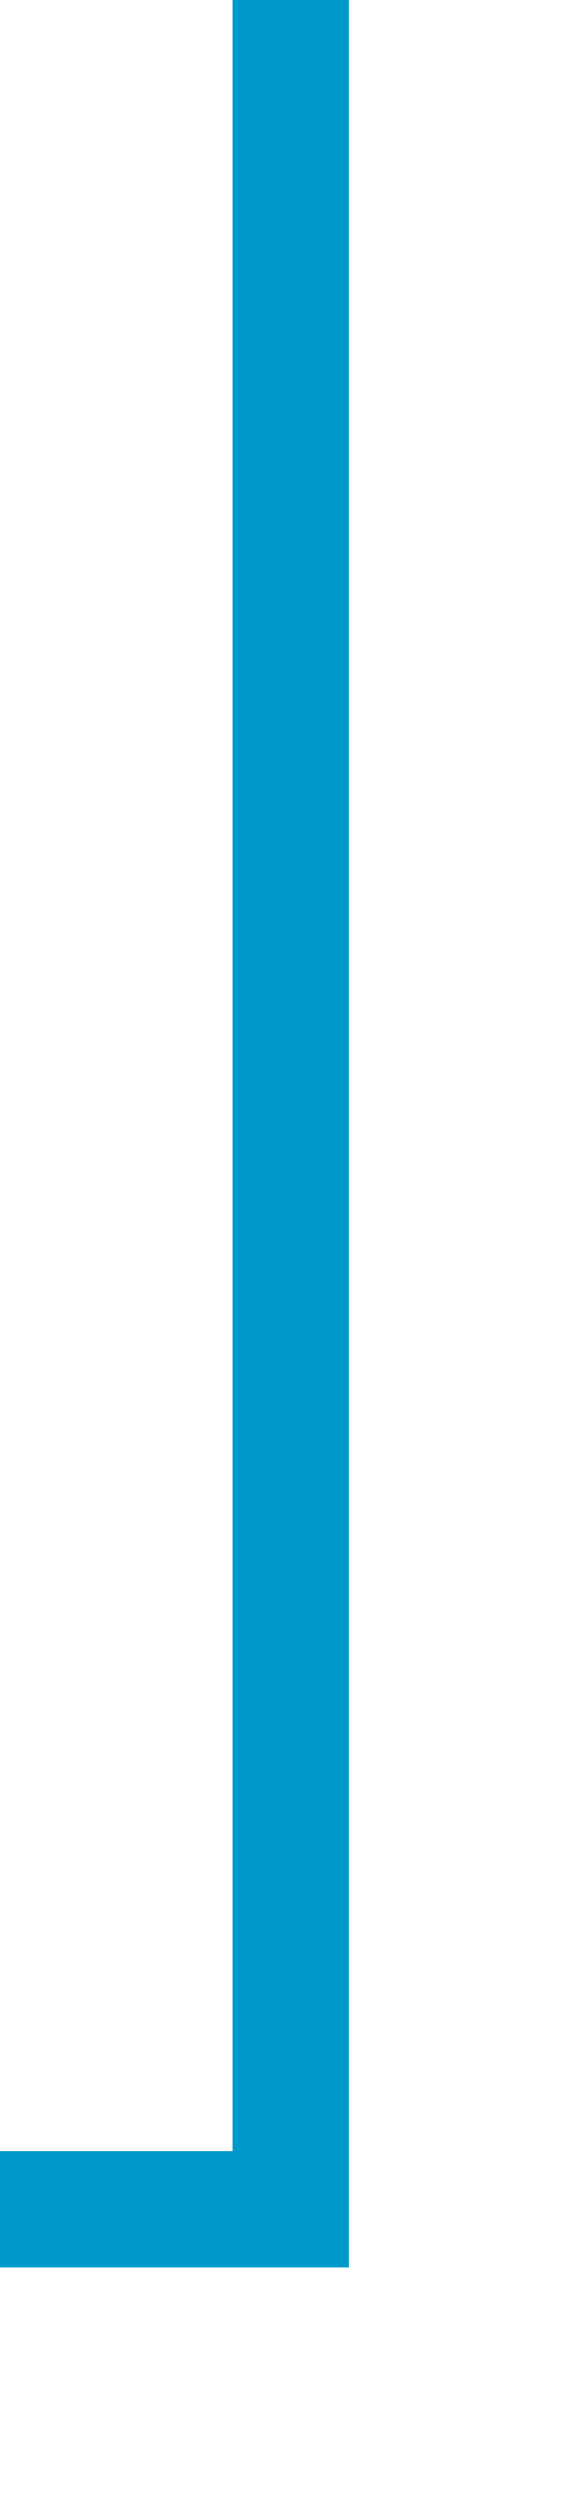
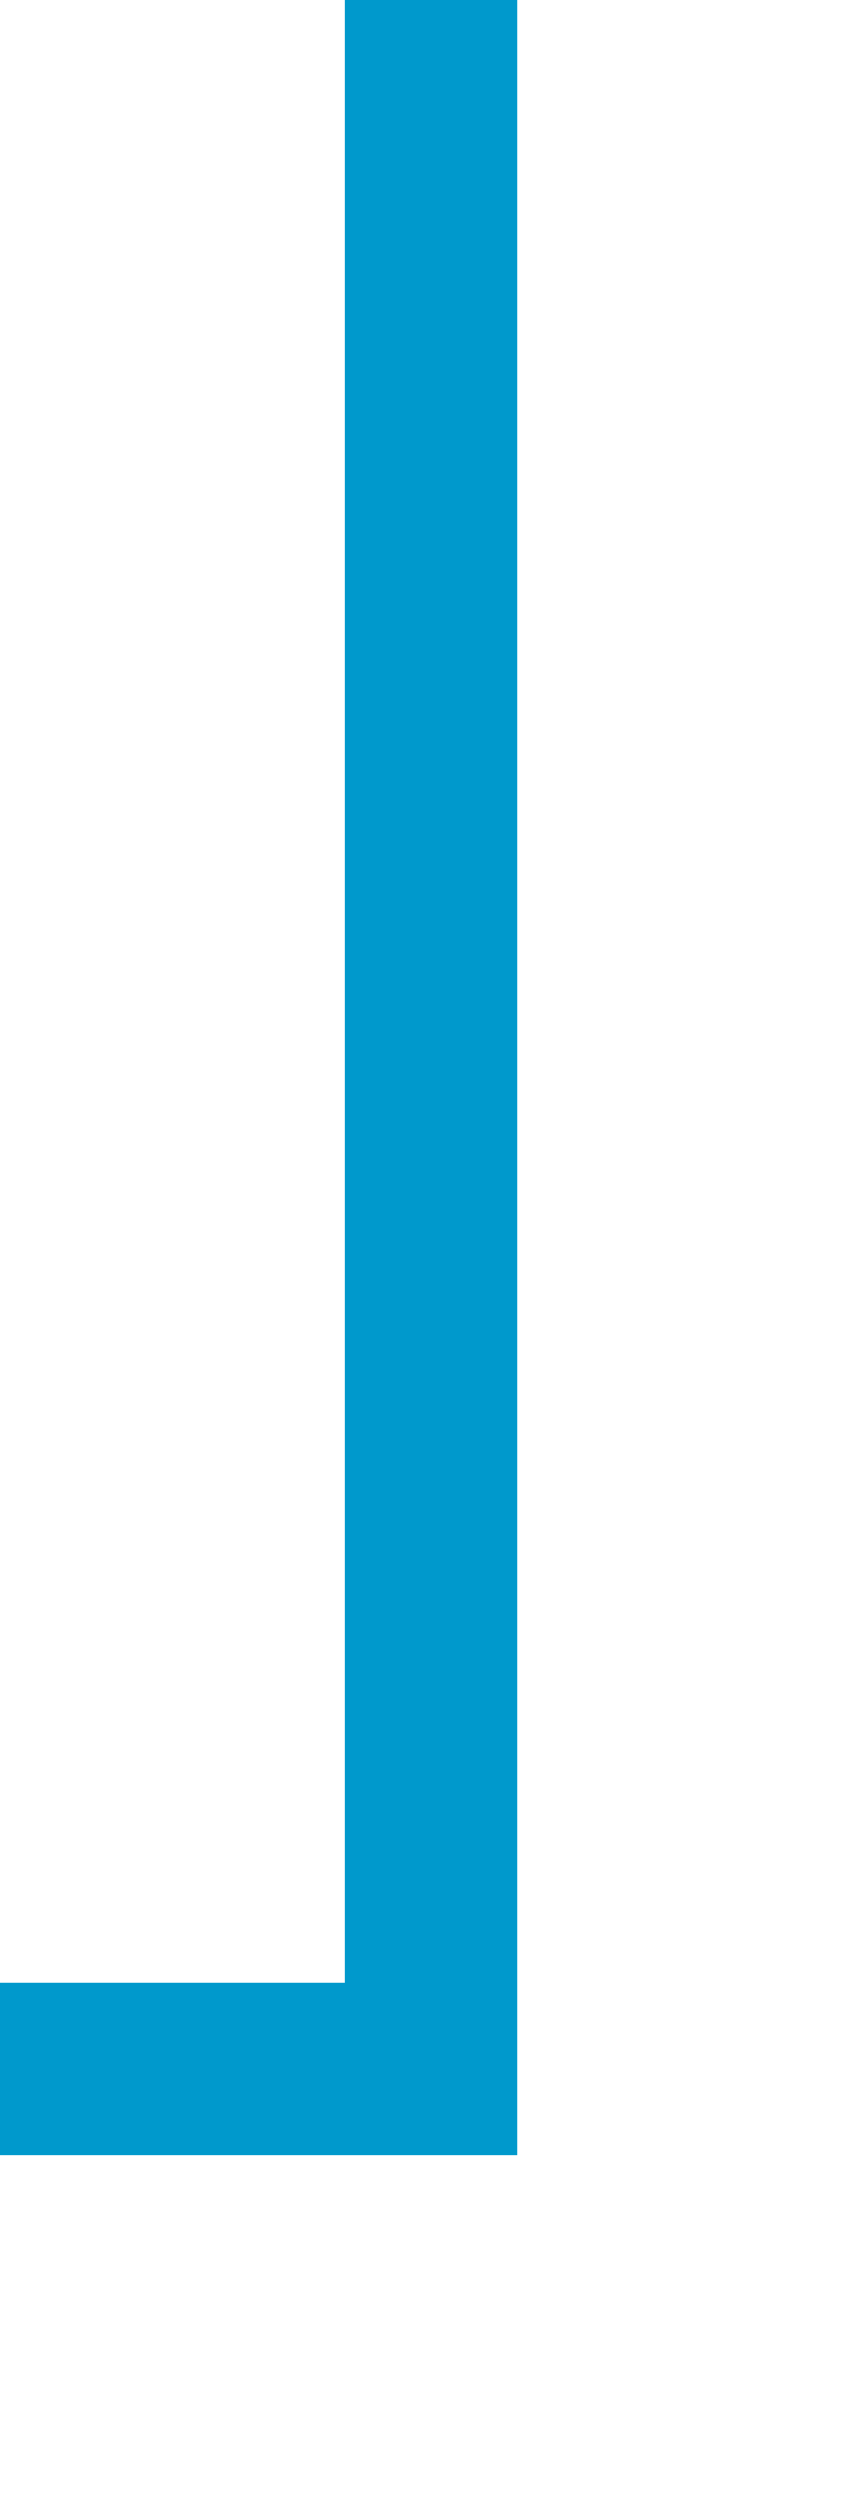
- <svg xmlns="http://www.w3.org/2000/svg" version="1.1" width="10px" height="43px" preserveAspectRatio="xMidYMin meet" viewBox="2247 712  8 43">
-   <path d="M 2251 712  L 2251 750  L 2050 750  L 2050 794  " stroke-width="2" stroke="#0099cc" fill="none" />
-   <path d="M 2042.4 793  L 2050 800  L 2057.6 793  L 2042.4 793  Z " fill-rule="nonzero" fill="#0099cc" stroke="none" />
+ <svg xmlns="http://www.w3.org/2000/svg" version="1.1" width="10px" height="29px" preserveAspectRatio="xMidYMin meet" viewBox="2247 466  8 29">
+   <path d="M 2251 466  L 2251 490  L 2050 490  L 2050 524  " stroke-width="2" stroke="#0099cc" fill="none" />
+   <path d="M 2042.4 523  L 2050 530  L 2057.6 523  L 2042.4 523  Z " fill-rule="nonzero" fill="#0099cc" stroke="none" />
</svg>
